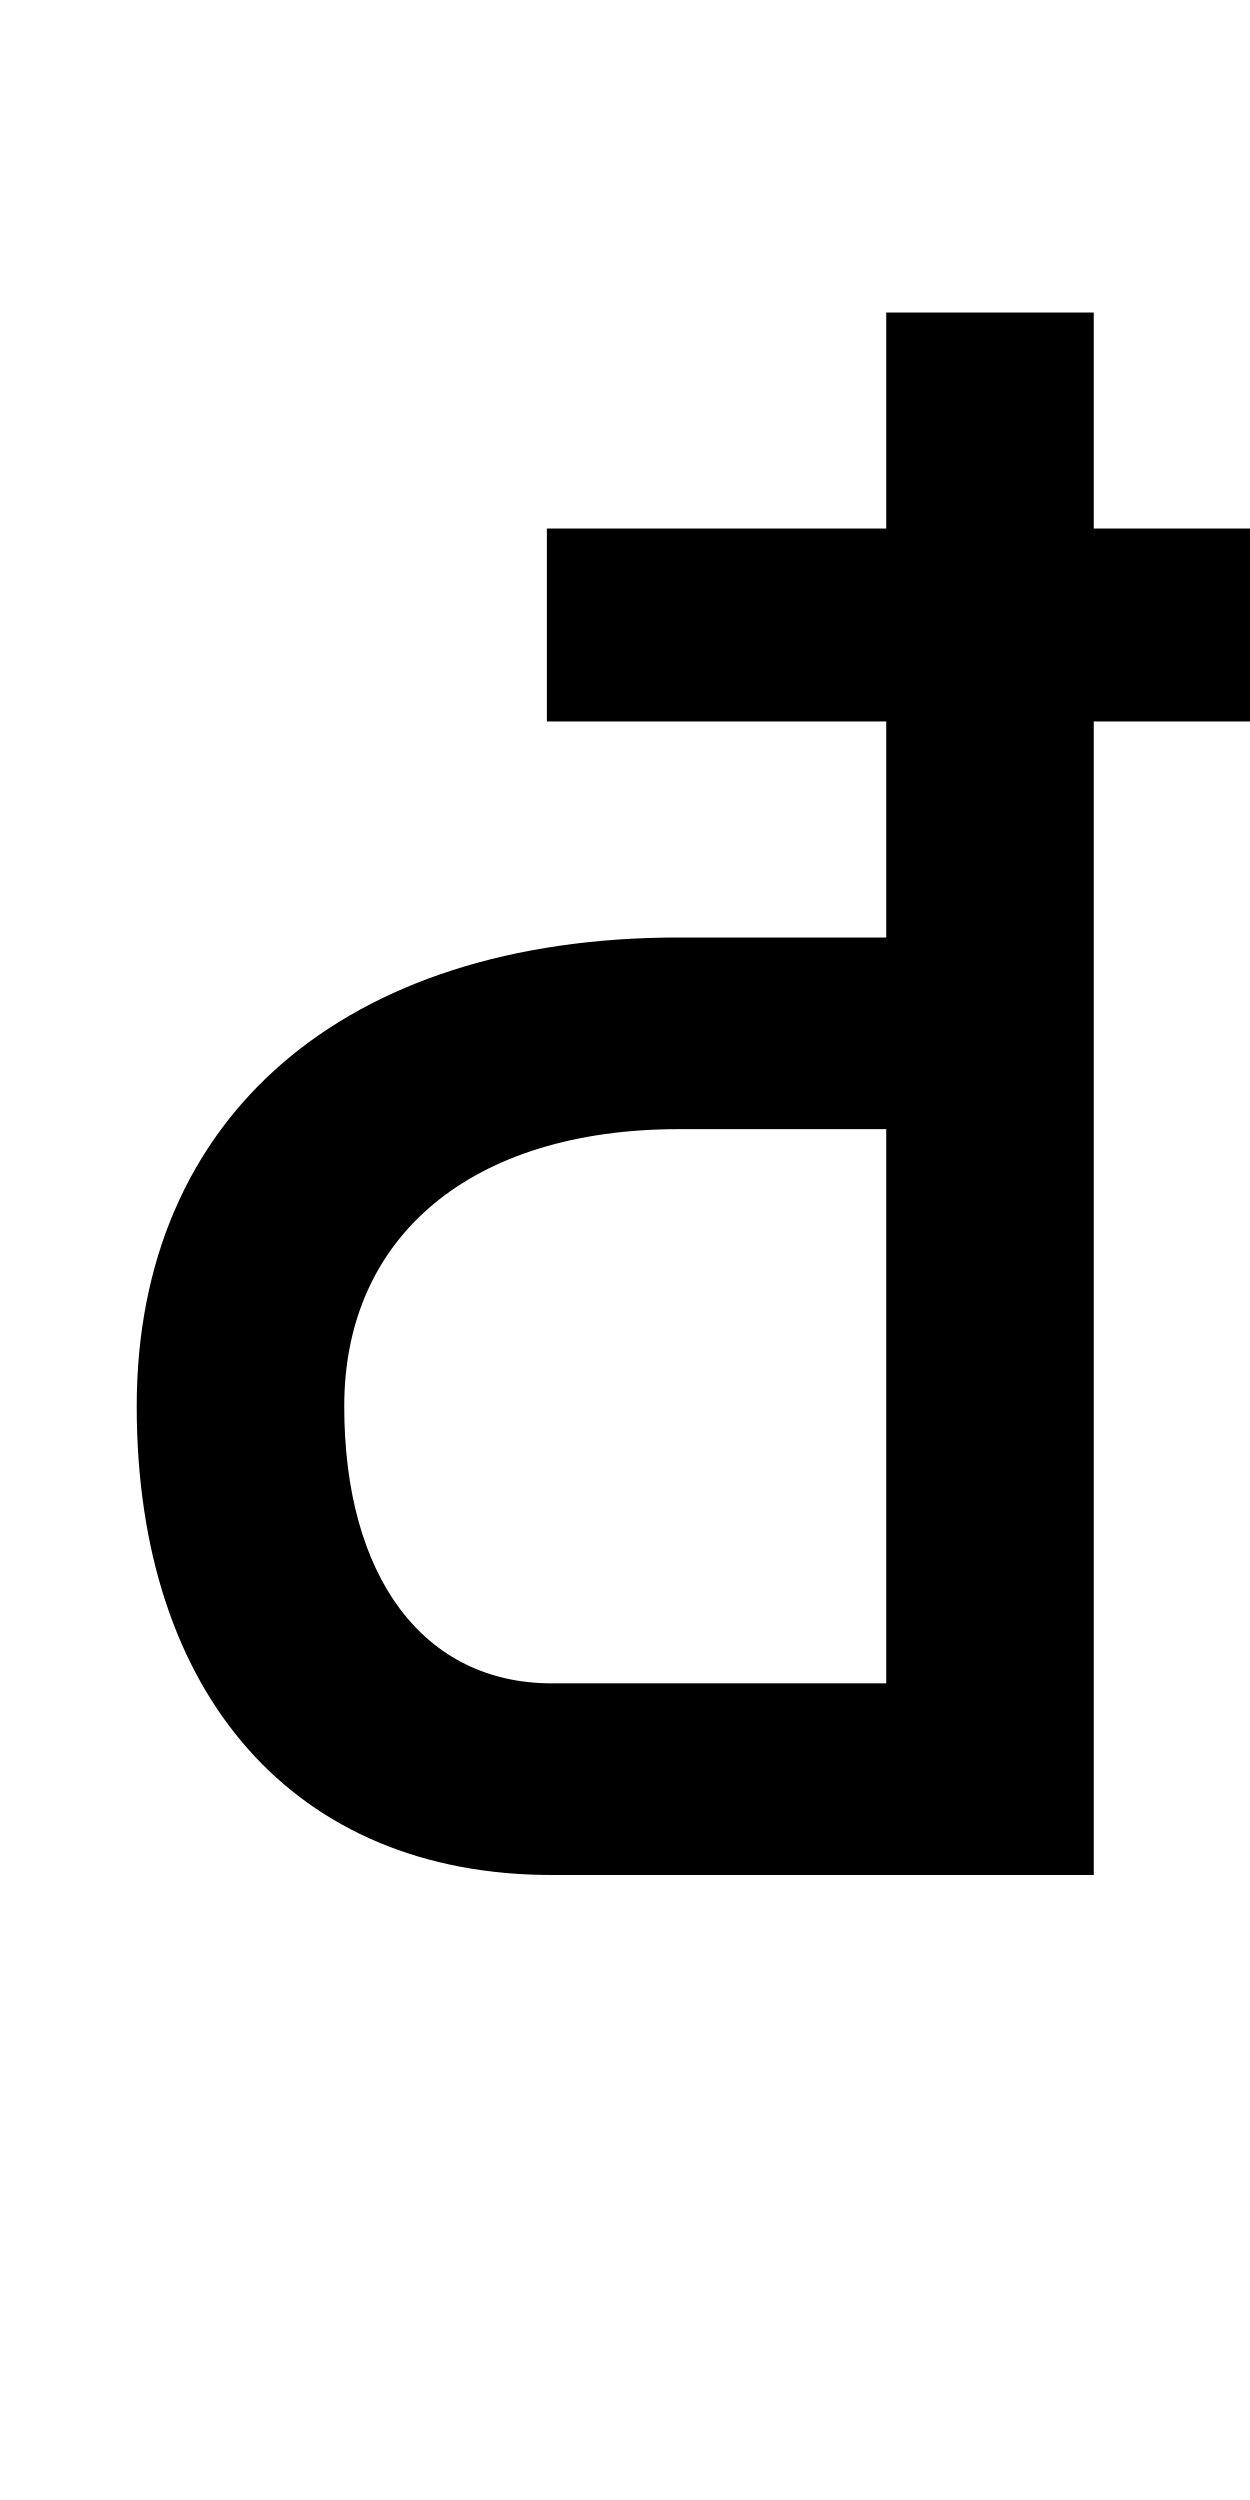
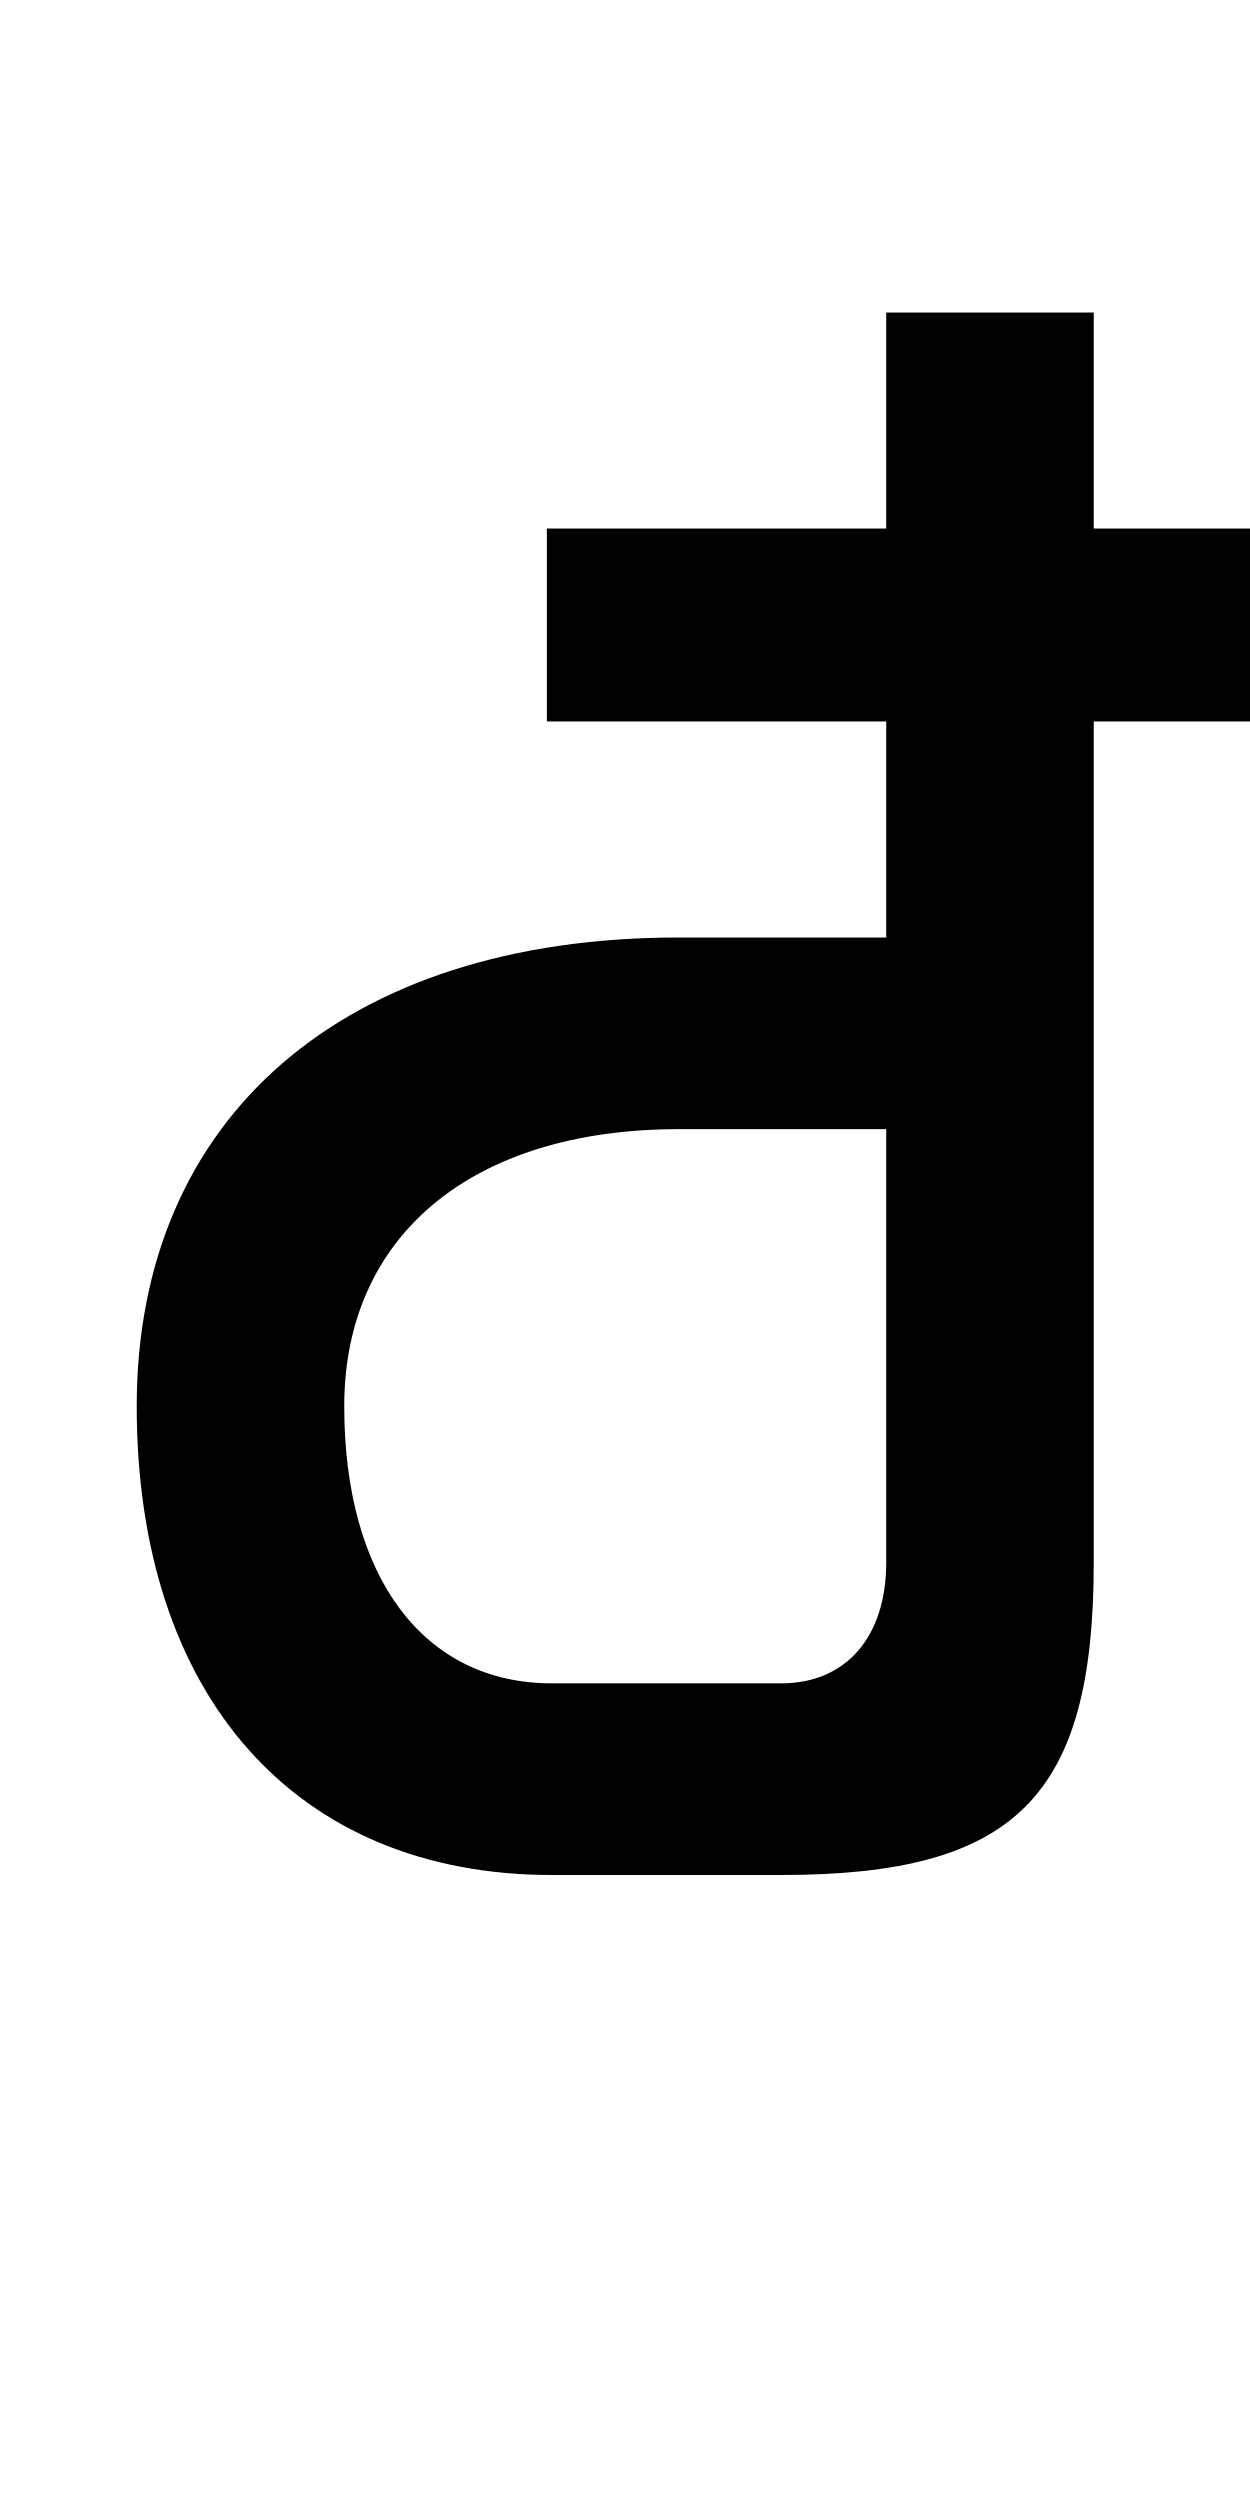
<svg xmlns="http://www.w3.org/2000/svg" version="1.1" width="1024" height="2048" id="svg3355">
  <defs id="defs3357" />
  <g transform="translate(0,995.6378)" id="layer1" />
-   <path d="m 726,256 0,177 -278,0 0,158 278,0 0,177 -170,0 c -274.004,0 -444,146.996 -444,384 0,237.004 129.997,384 340,384 l 444,0 0,-945 128,0 0,-158 -128,0 0,-177 z m -170,669 170,0 0,454 L 452,1379 c -105.003,0 -170,-86.996 -170,-227 0,-140.004 104.998,-227 274,-227 z" id="path3157-2-7-7-2-8-2-3-1-1-3-33-4-6-6" style="fill:#000000;fill-opacity:1;stroke:none;display:inline" />
+   <path id="path3157-2-7-7-2-8-2-3-1-1-3-33-4-6-6" style="display:inline;fill:#000000;fill-opacity:1;stroke:none" d="M 726,256 V 433 H 448 V 591 H 726 V 768 H 556 c -274.004,0 -444,146.997 -444,384 0,237.004 129.997,384 340,384 h 188 c 192.003,0 256,-64.001 256,-256 V 591 h 128 V 433 H 896 V 256 Z M 556,925 h 170 v 355 c 0,61.002 -32.989,99 -86,99 H 452 c -105.003,0 -170,-86.996 -170,-227 0,-140.004 104.998,-227 274,-227 z" />
</svg>
